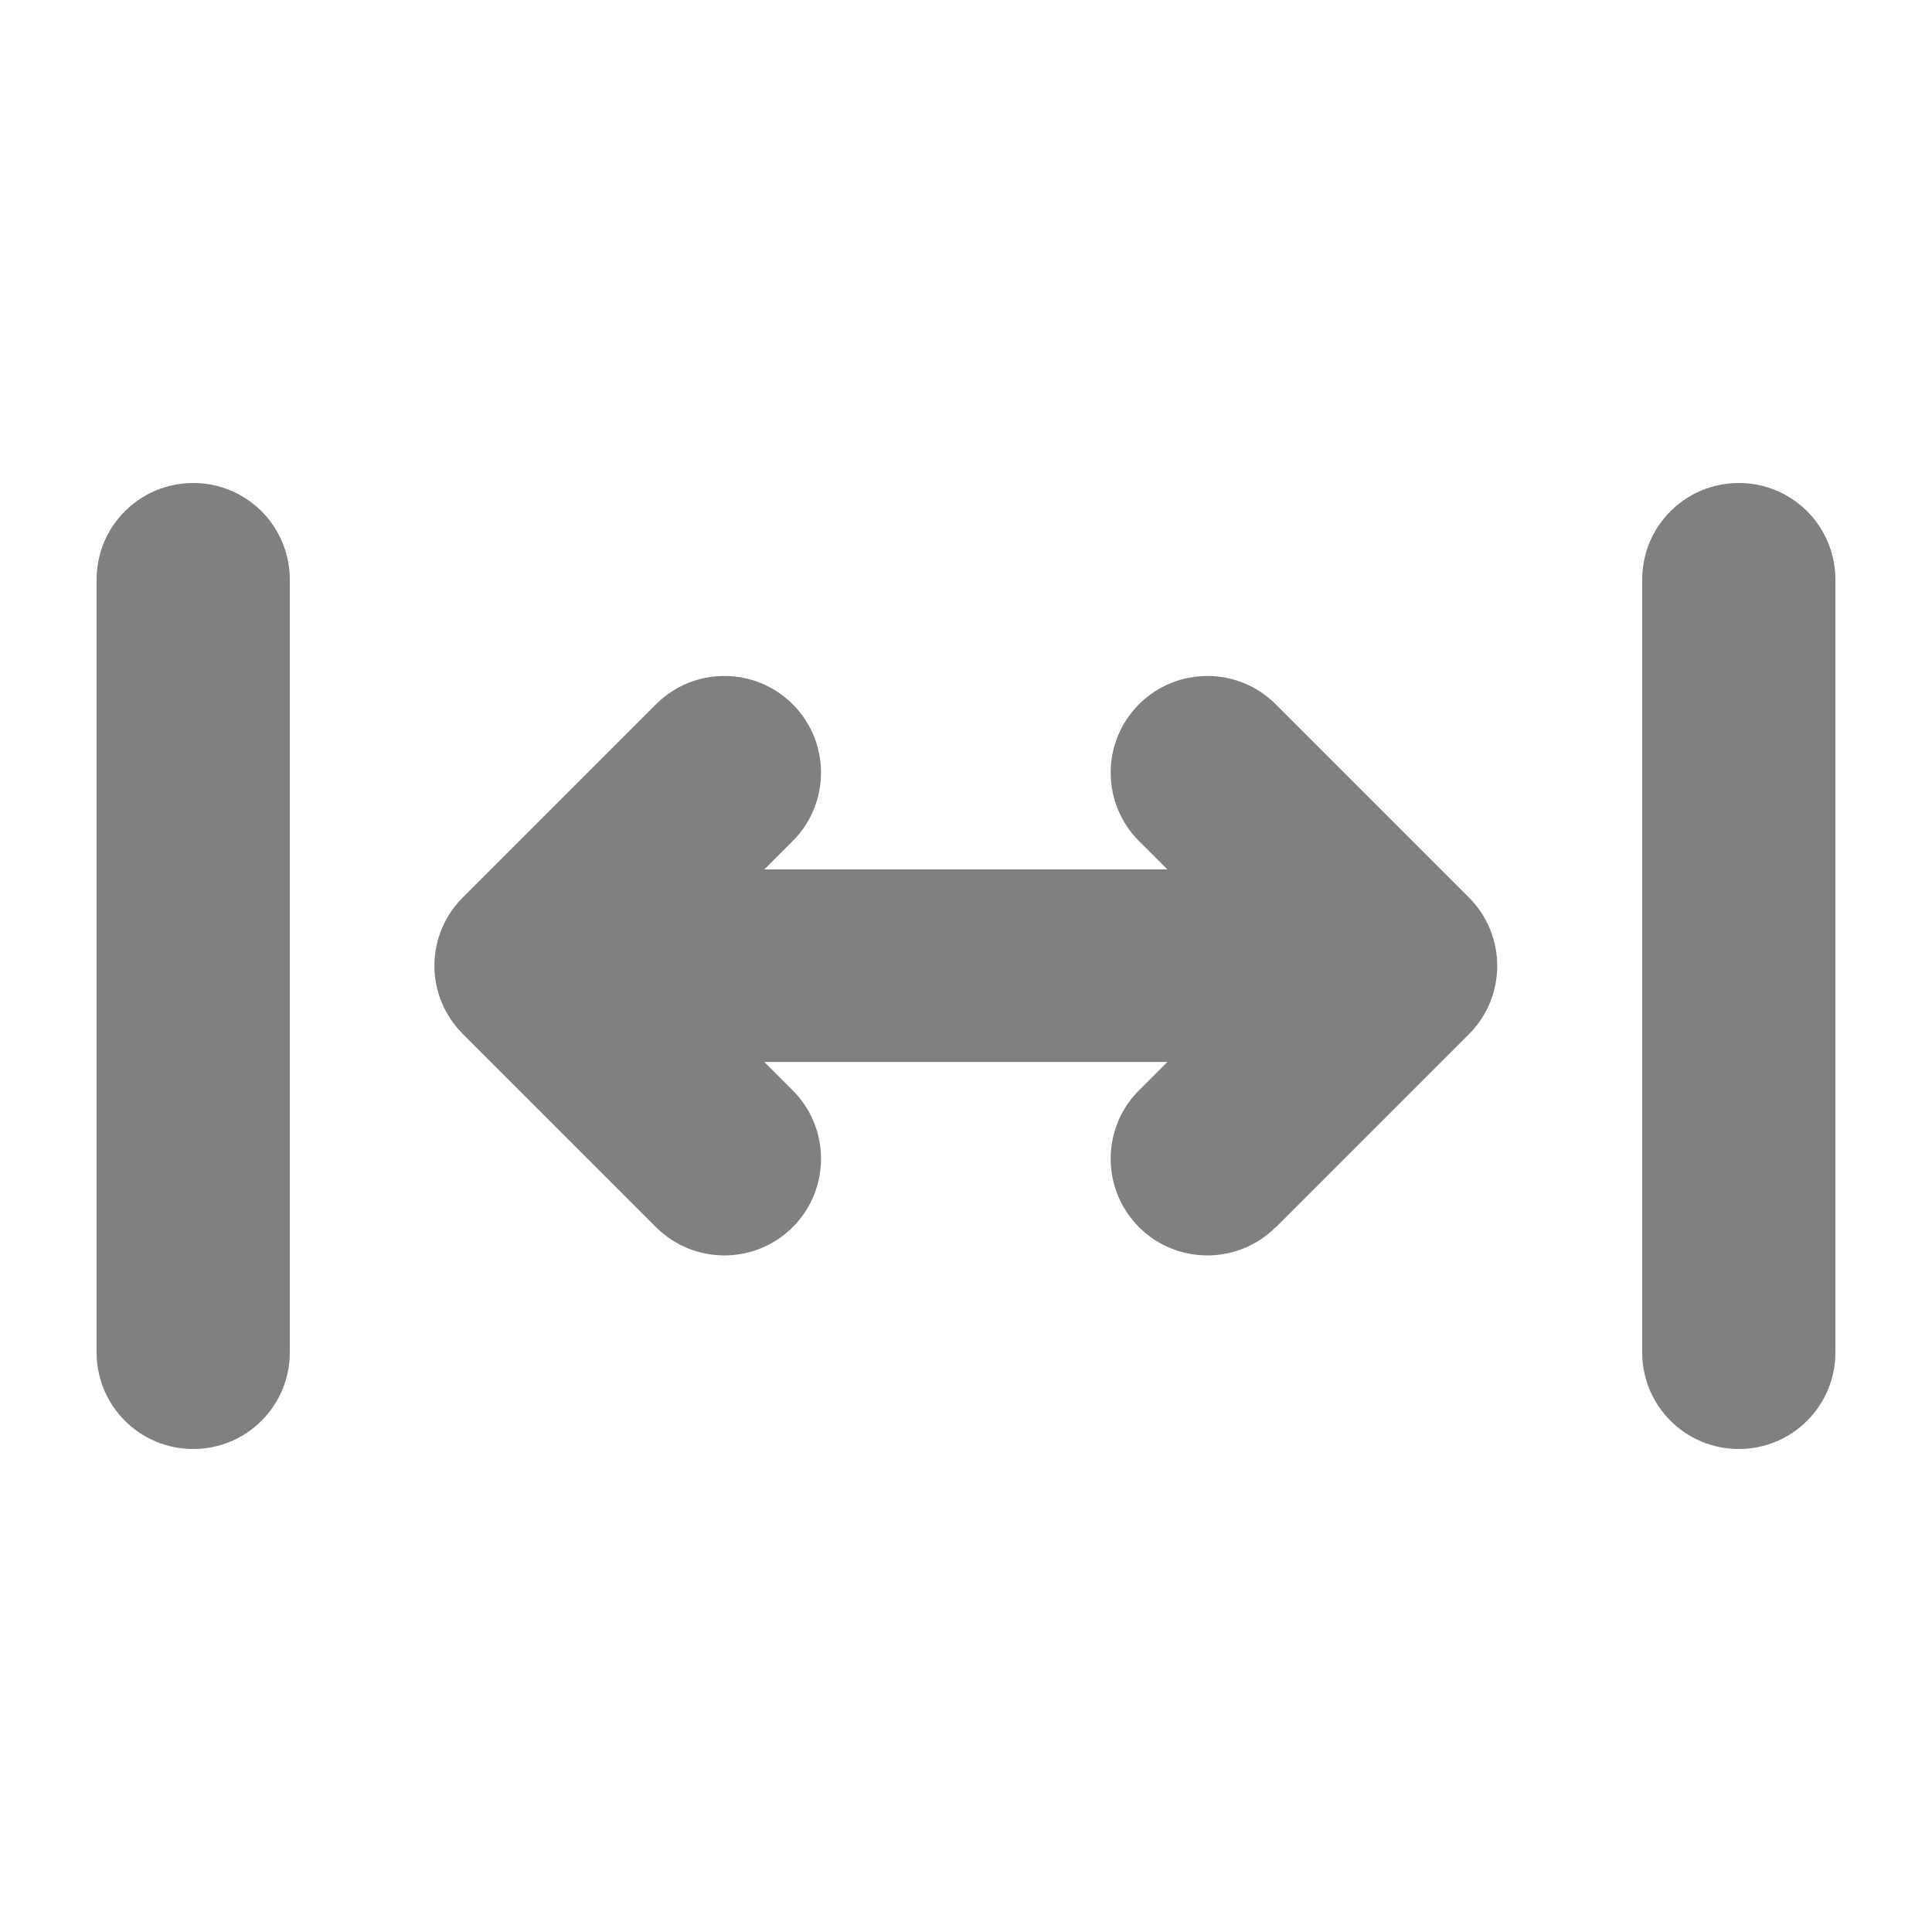
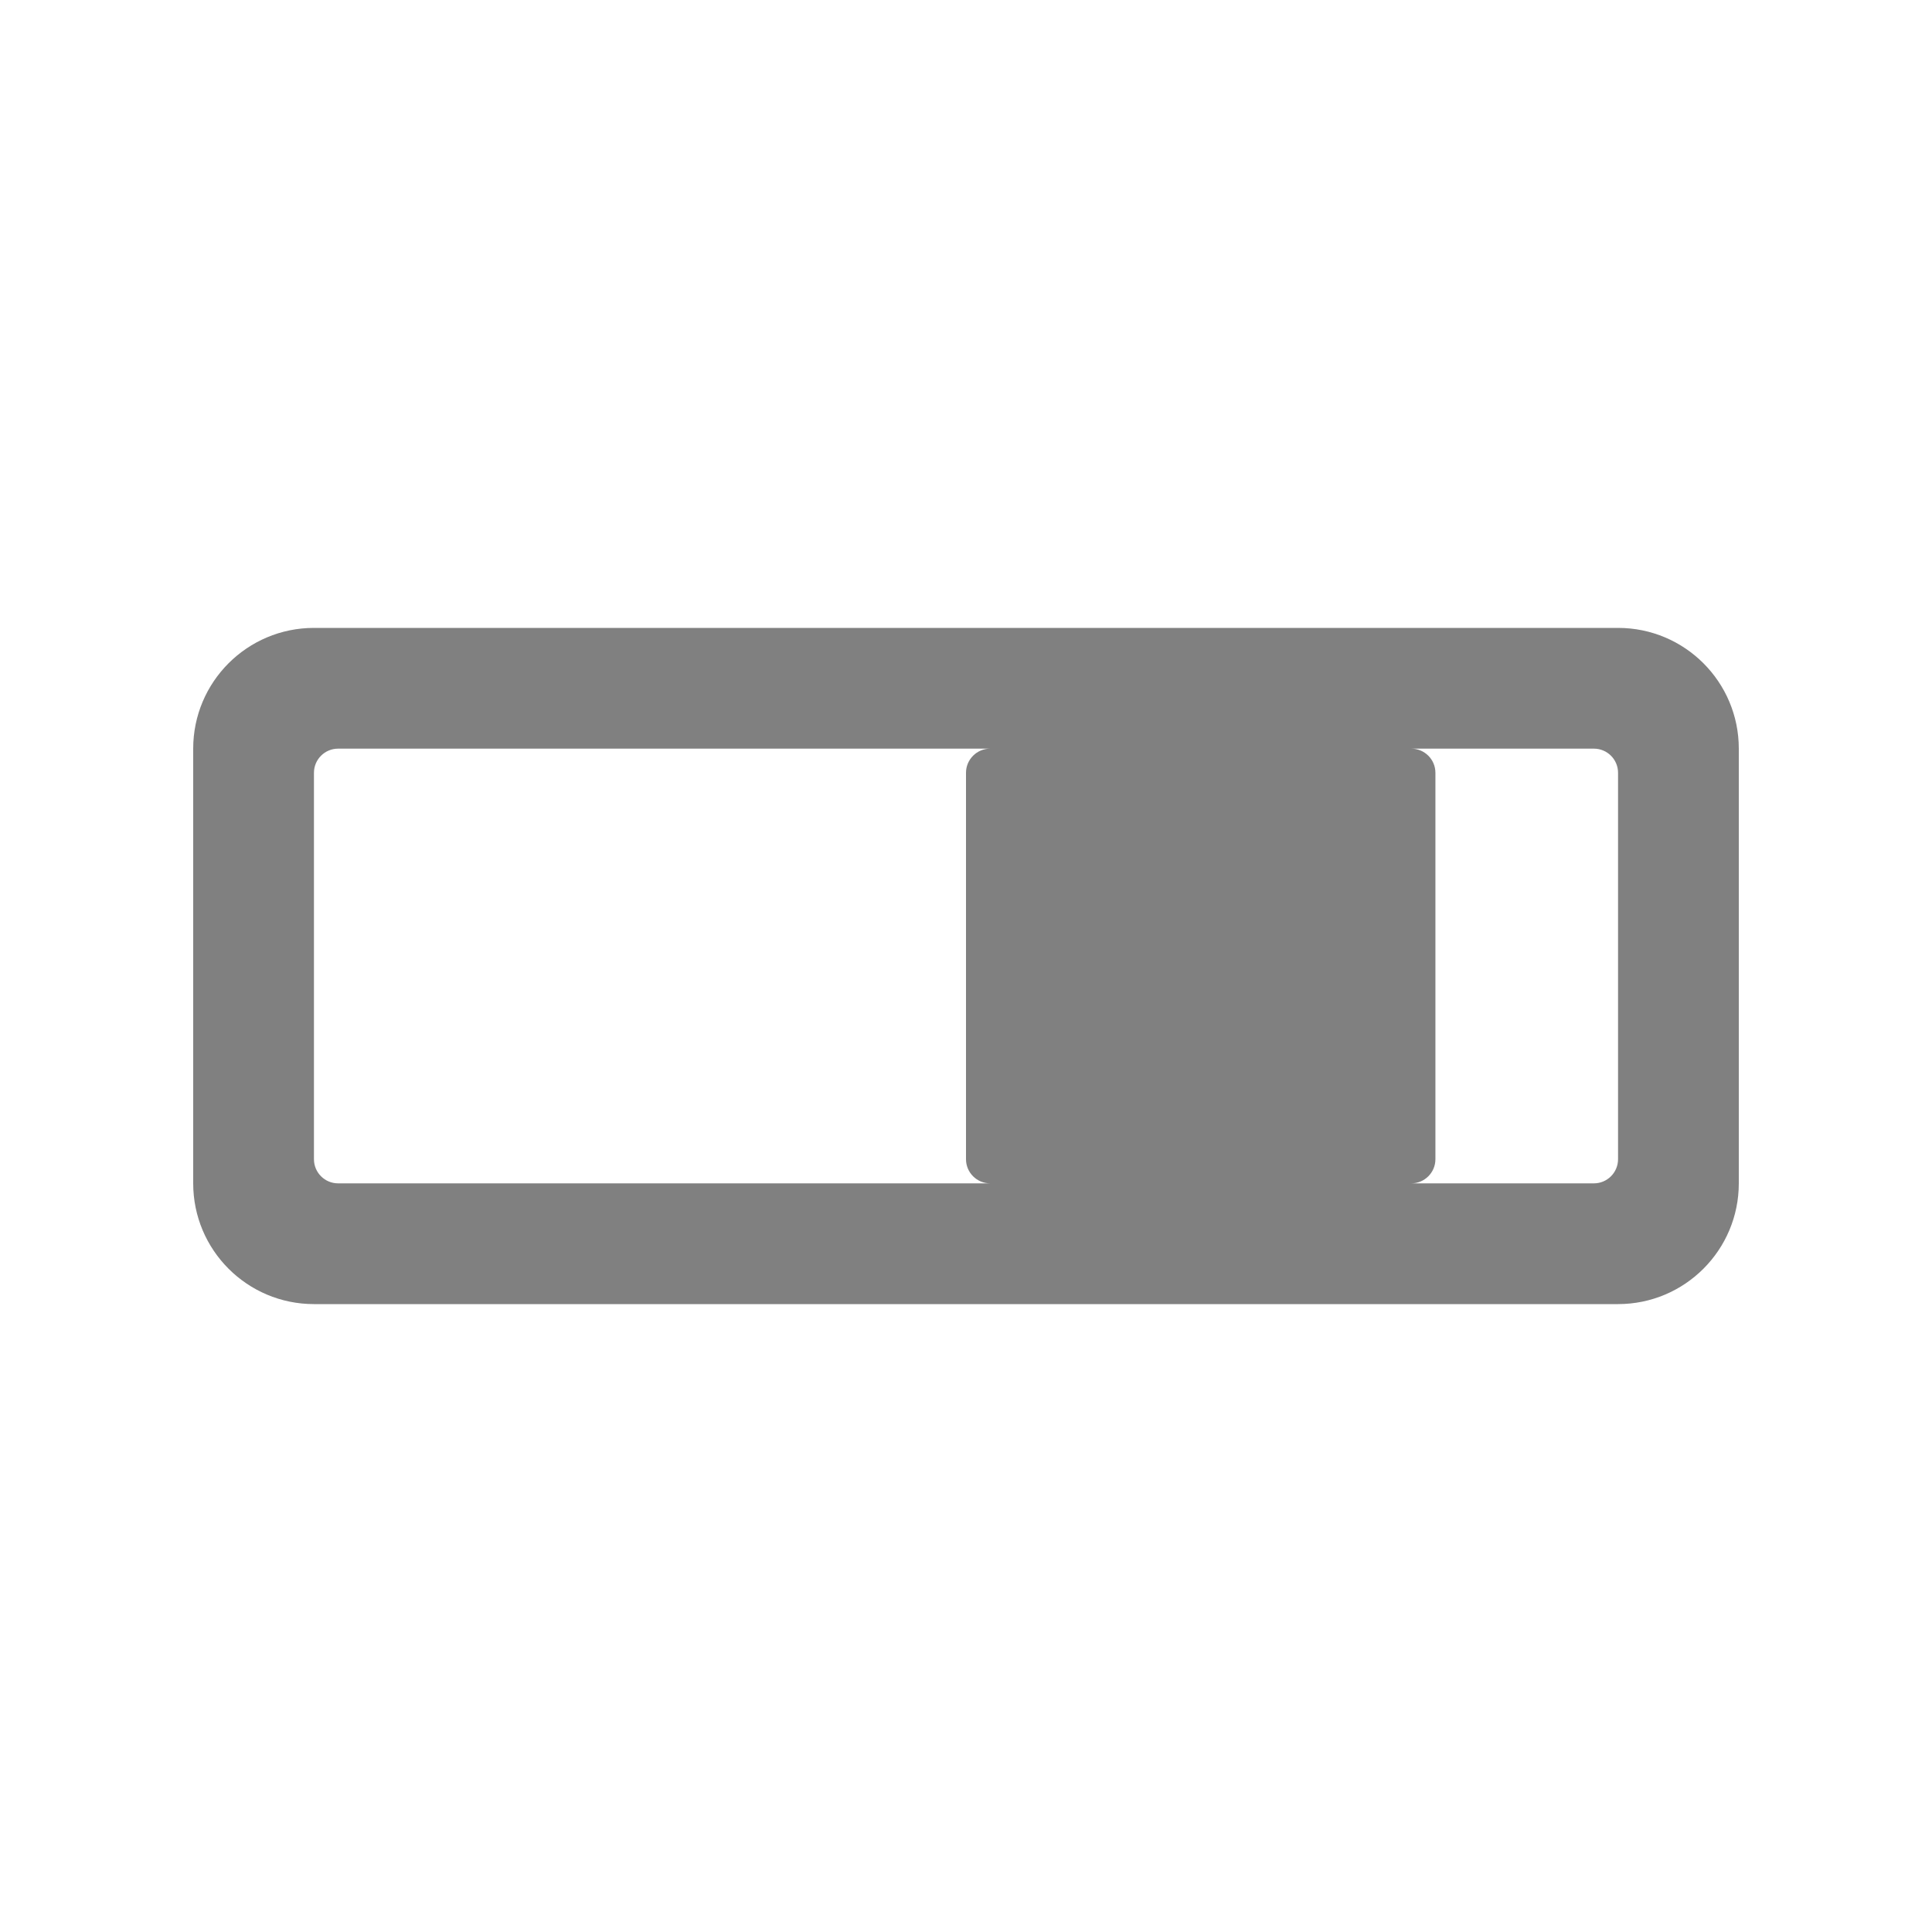
<svg xmlns="http://www.w3.org/2000/svg" fill="#808080" viewBox="0 0 640 640">
-   <path d="M64 160C46.3 160 32 174.3 32 192L32 448C32 465.7 46.3 480 64 480C81.7 480 96 465.7 96 448L96 192C96 174.3 81.7 160 64 160zM422.6 406.6L486.6 342.6C499.1 330.1 499.1 309.8 486.6 297.3L422.6 233.3C410.1 220.8 389.8 220.8 377.3 233.3C364.8 245.8 364.8 266.1 377.3 278.6L386.7 288L253.2 288L262.6 278.6C275.1 266.1 275.1 245.8 262.6 233.3C250.1 220.8 229.8 220.8 217.3 233.3L153.3 297.3C147.3 303.3 143.9 311.4 143.9 319.9C143.9 328.4 147.3 336.5 153.3 342.5L217.3 406.5C229.8 419 250.1 419 262.6 406.5C275.1 394 275.1 373.7 262.6 361.2L253.2 351.8L386.7 351.8L377.3 361.2C364.8 373.7 364.8 394 377.3 406.5C389.8 419 410.1 419 422.6 406.5zM608 192C608 174.3 593.7 160 576 160C558.3 160 544 174.3 544 192L544 448C544 465.7 558.3 480 576 480C593.7 480 608 465.7 608 448L608 192z" />
+   <path fill-rule="evenodd" d="M104.0 208.0 L536.0 208.0 A40.0 40.0 0 0 1 576.0 248.0 L576.0 392.0 A40.0 40.0 0 0 1 536.0 432.0 L104.0 432.0 A40.0 40.0 0 0 1 64.0 392.0 L64.0 248.0 A40.0 40.0 0 0 1 104.0 208.0Z M112.0 248.0 L528.0 248.0 A8.0 8.0 0 0 1 536.0 256.0 L536.0 384.0 A8.0 8.0 0 0 1 528.0 392.0 L112.0 392.0 A8.0 8.0 0 0 1 104.0 384.0 L104.0 256.0 A8.0 8.0 0 0 1 112.0 248.0Z M328.0 248.0 L467.5 248.0 A8.0 8.0 0 0 1 475.5 256.0 L475.5 384.0 A8.0 8.0 0 0 1 467.5 392.0 L328.0 392.0 A8.0 8.0 0 0 1 320.0 384.0 L320.0 256.0 A8.0 8.0 0 0 1 328.0 248.0Z" />
</svg>
